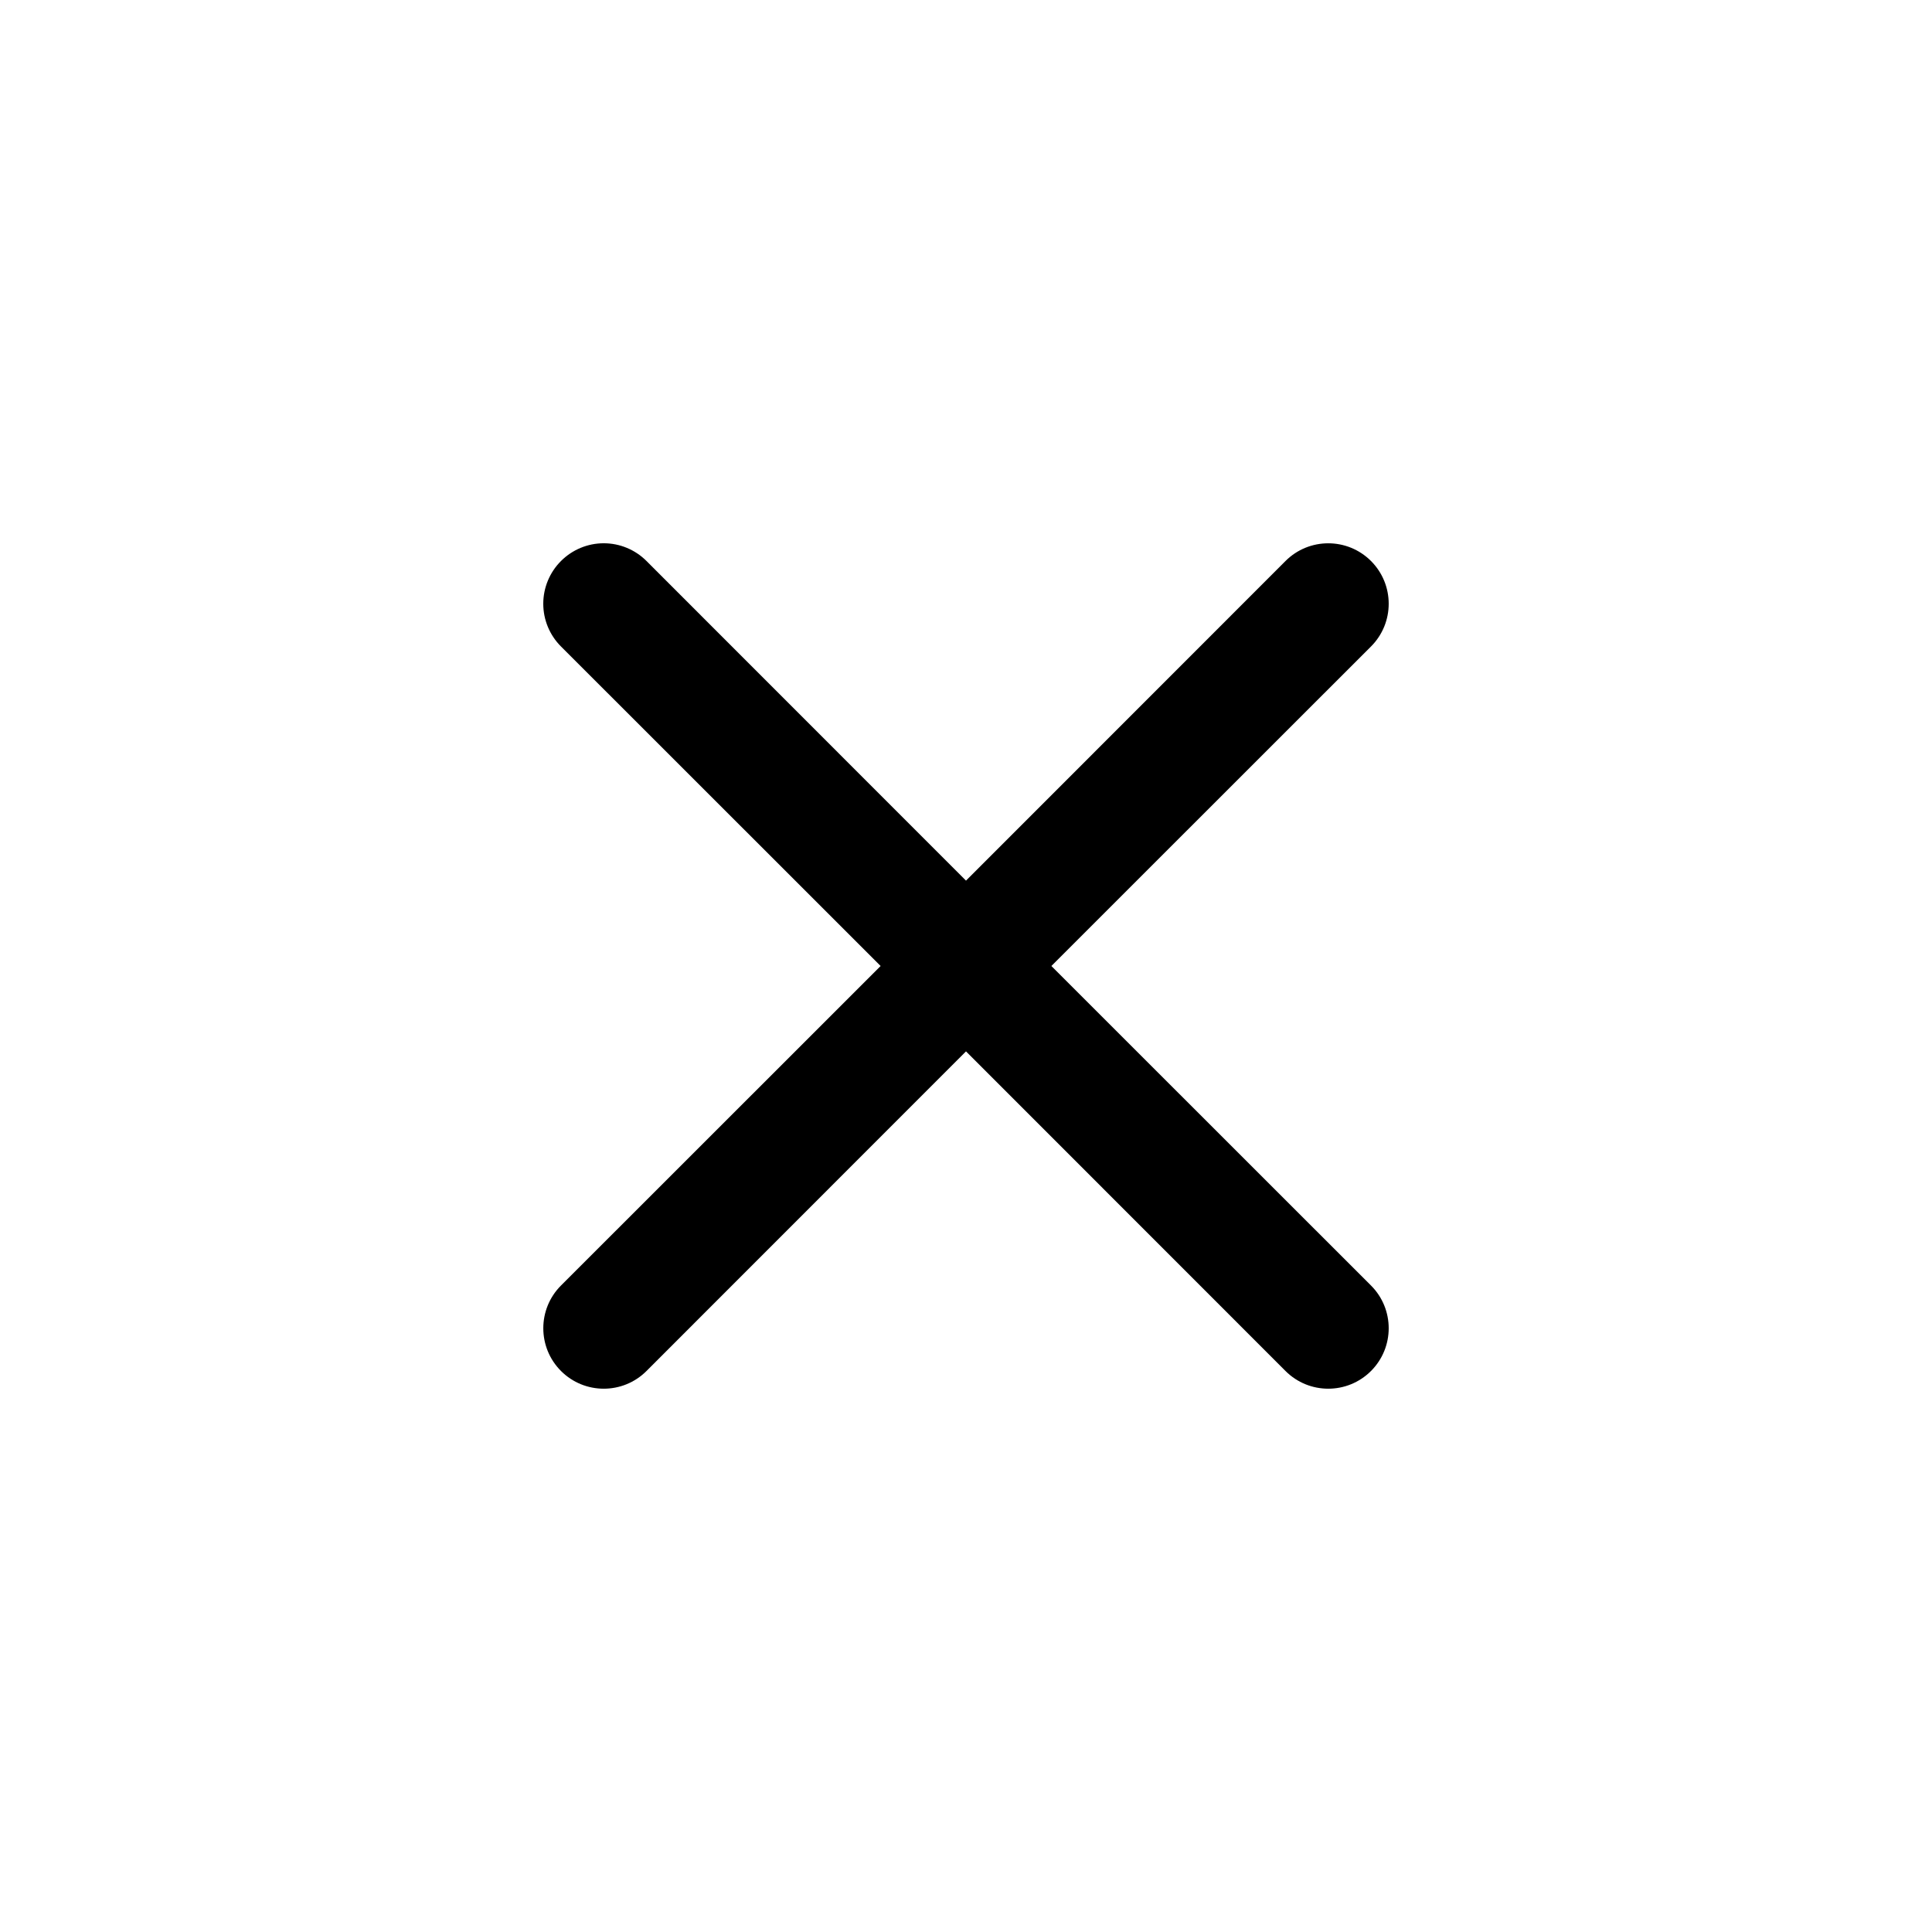
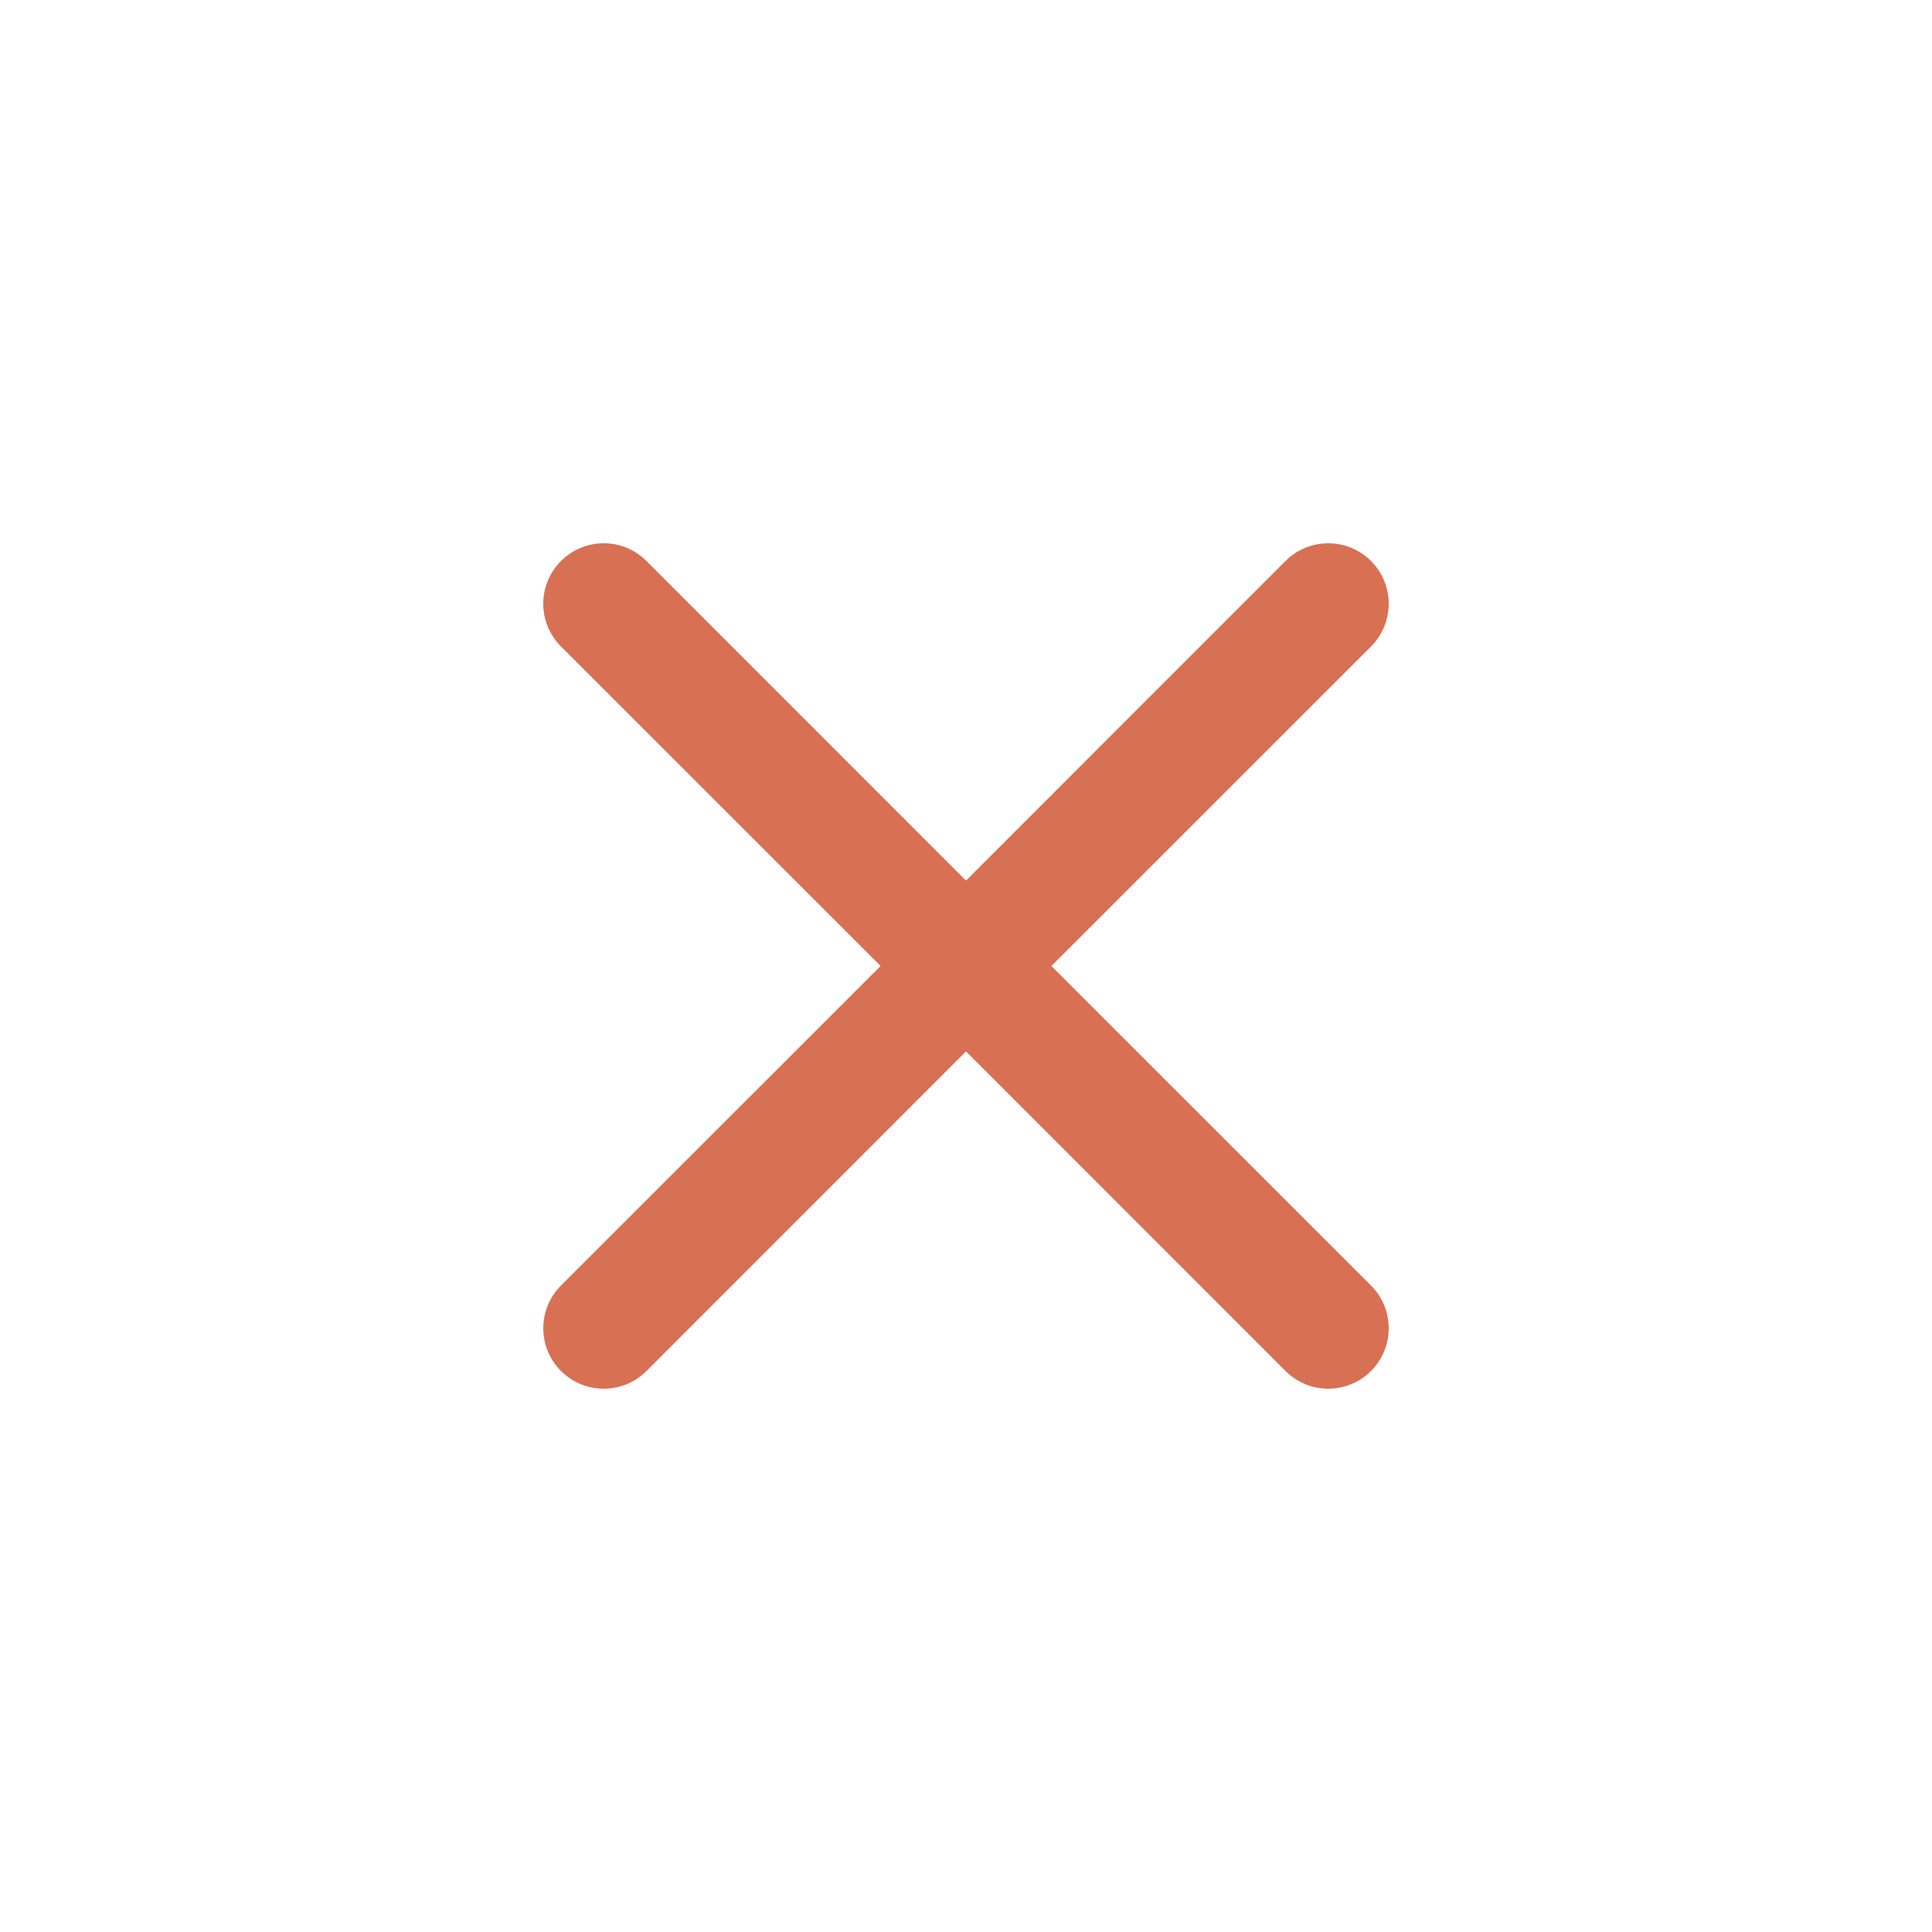
- <svg xmlns="http://www.w3.org/2000/svg" width="16" height="16" fill="currentColor" class="bi bi-x" viewBox="0 0 16 16">
+ <svg xmlns="http://www.w3.org/2000/svg" width="45" height="45" fill="#D87053" class="bi bi-x" viewBox="0 0 16 16">
  <path d="M4.646 4.646a.5.5 0 0 1 .708 0L8 7.293l2.646-2.647a.5.5 0 0 1 .708.708L8.707 8l2.647 2.646a.5.5 0 0 1-.708.708L8 8.707l-2.646 2.647a.5.5 0 0 1-.708-.708L7.293 8 4.646 5.354a.5.5 0 0 1 0-.708" />
</svg>
